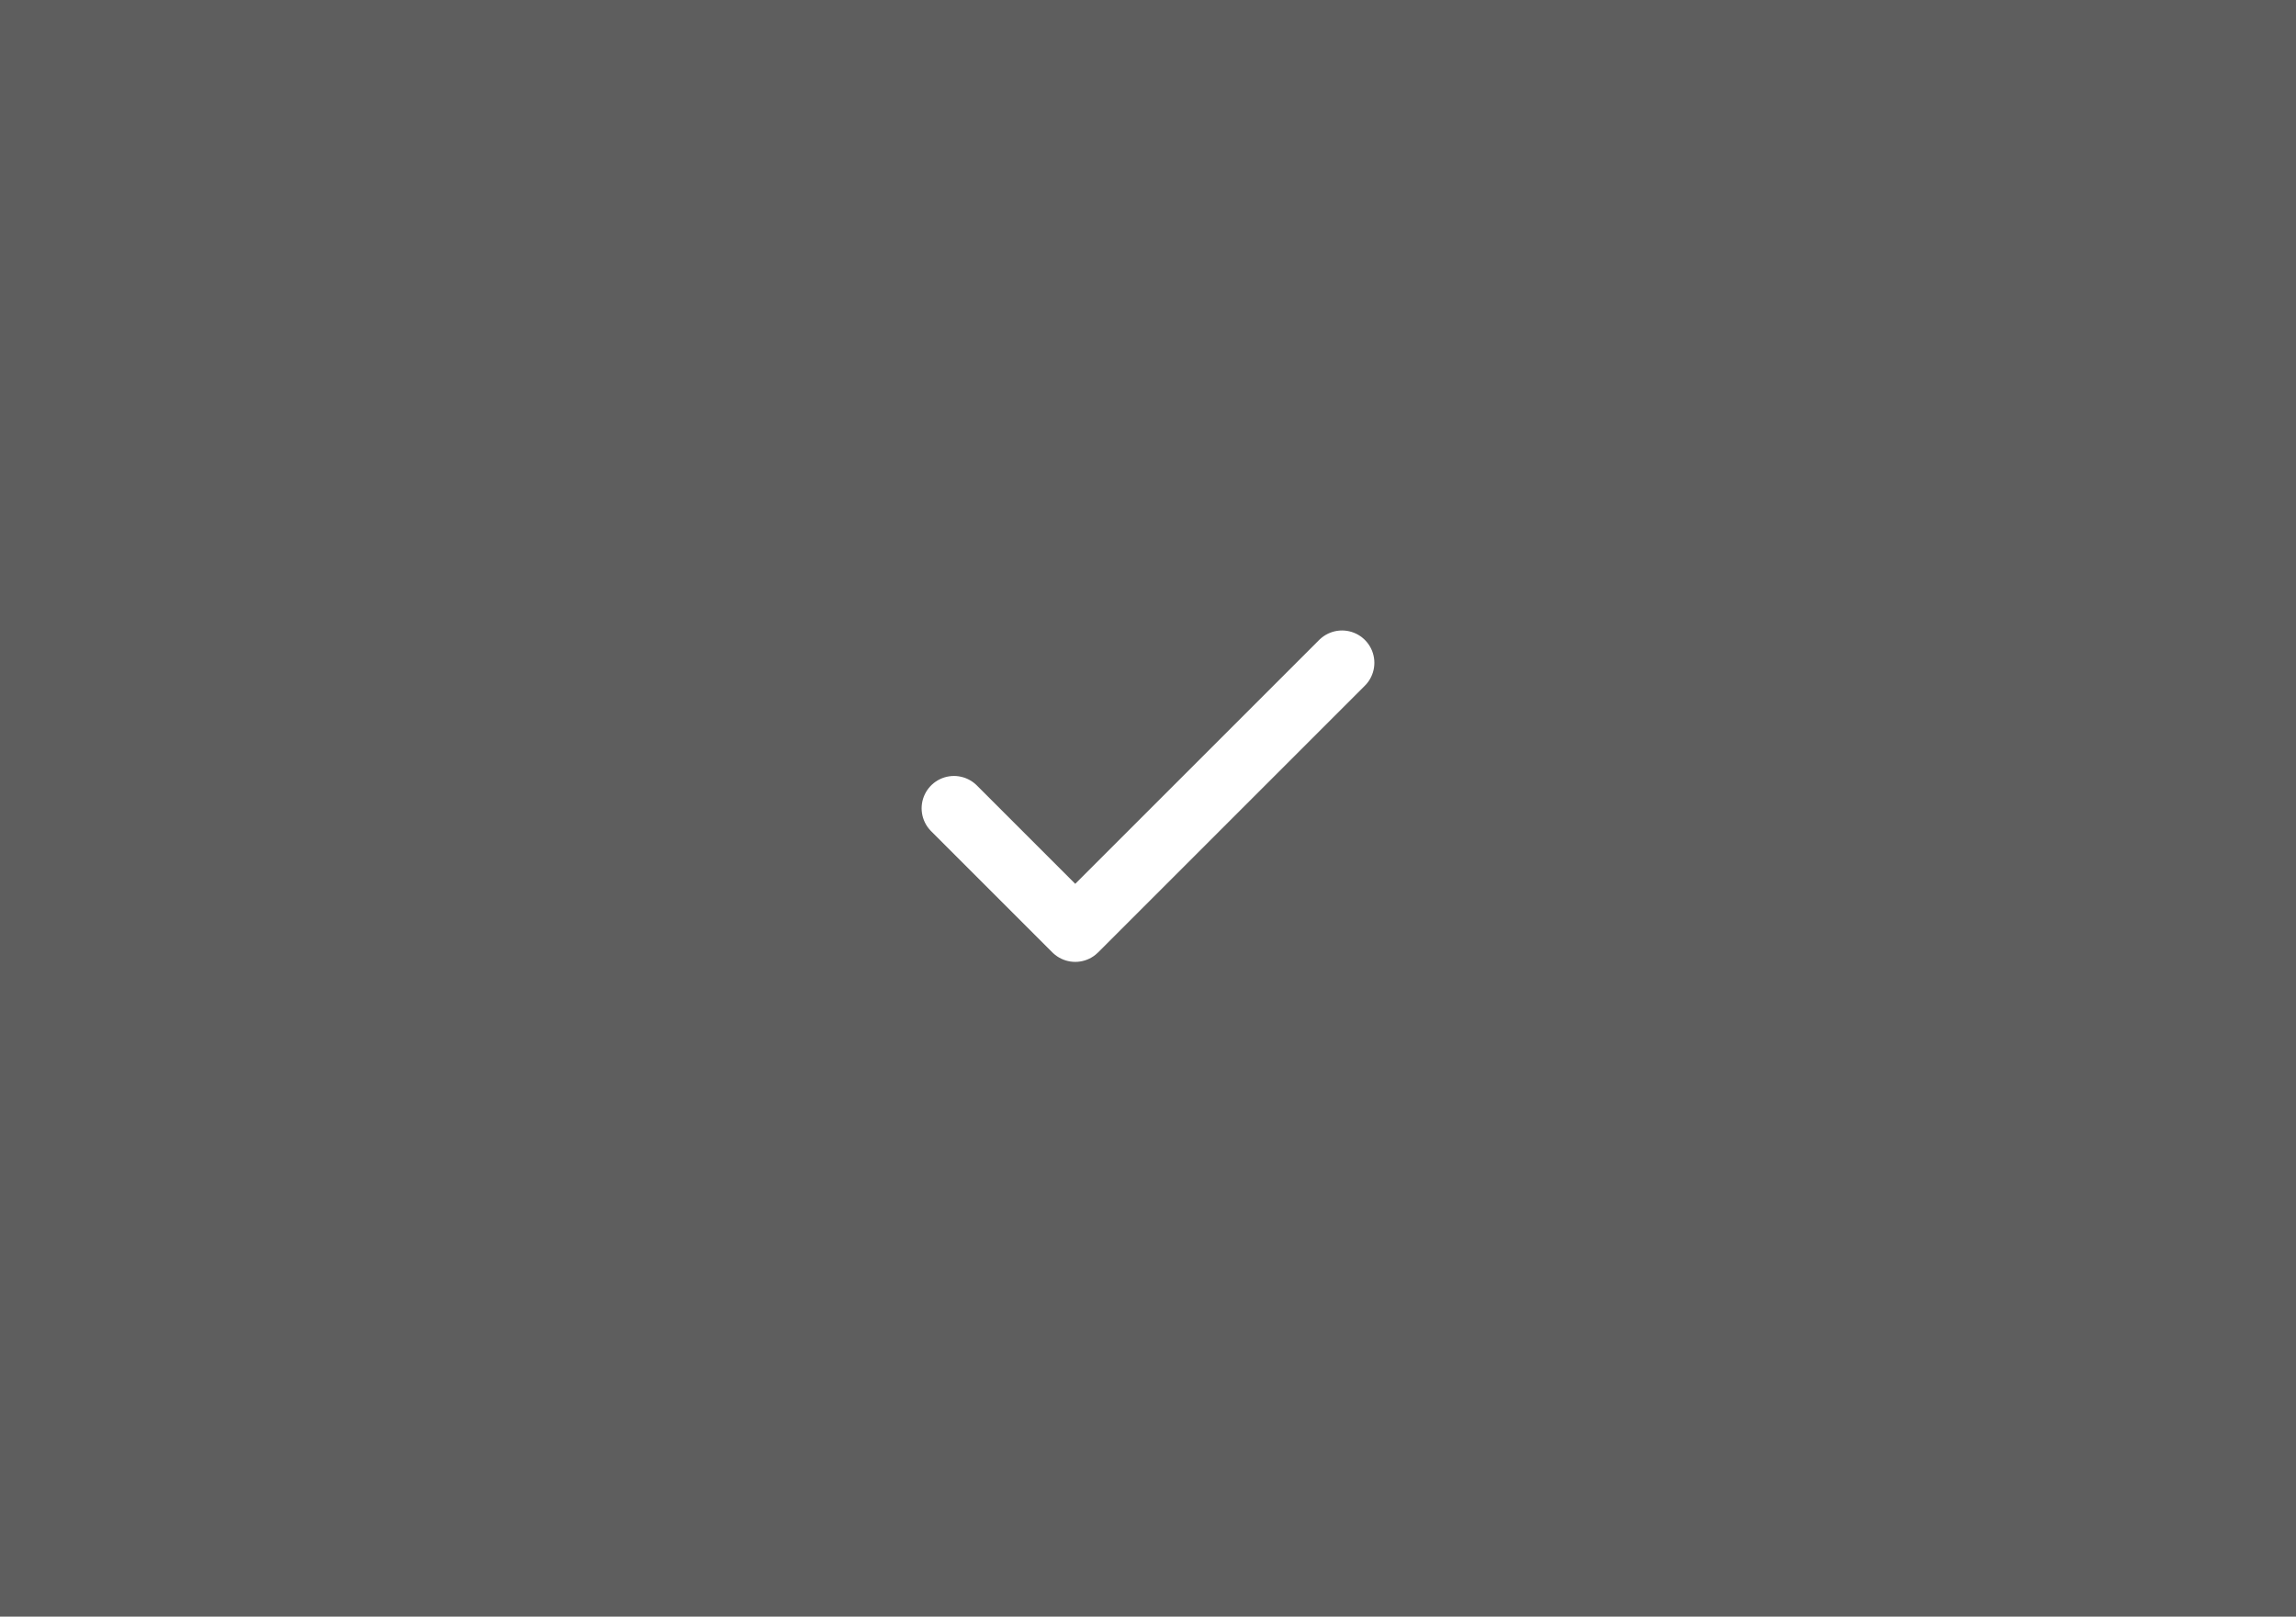
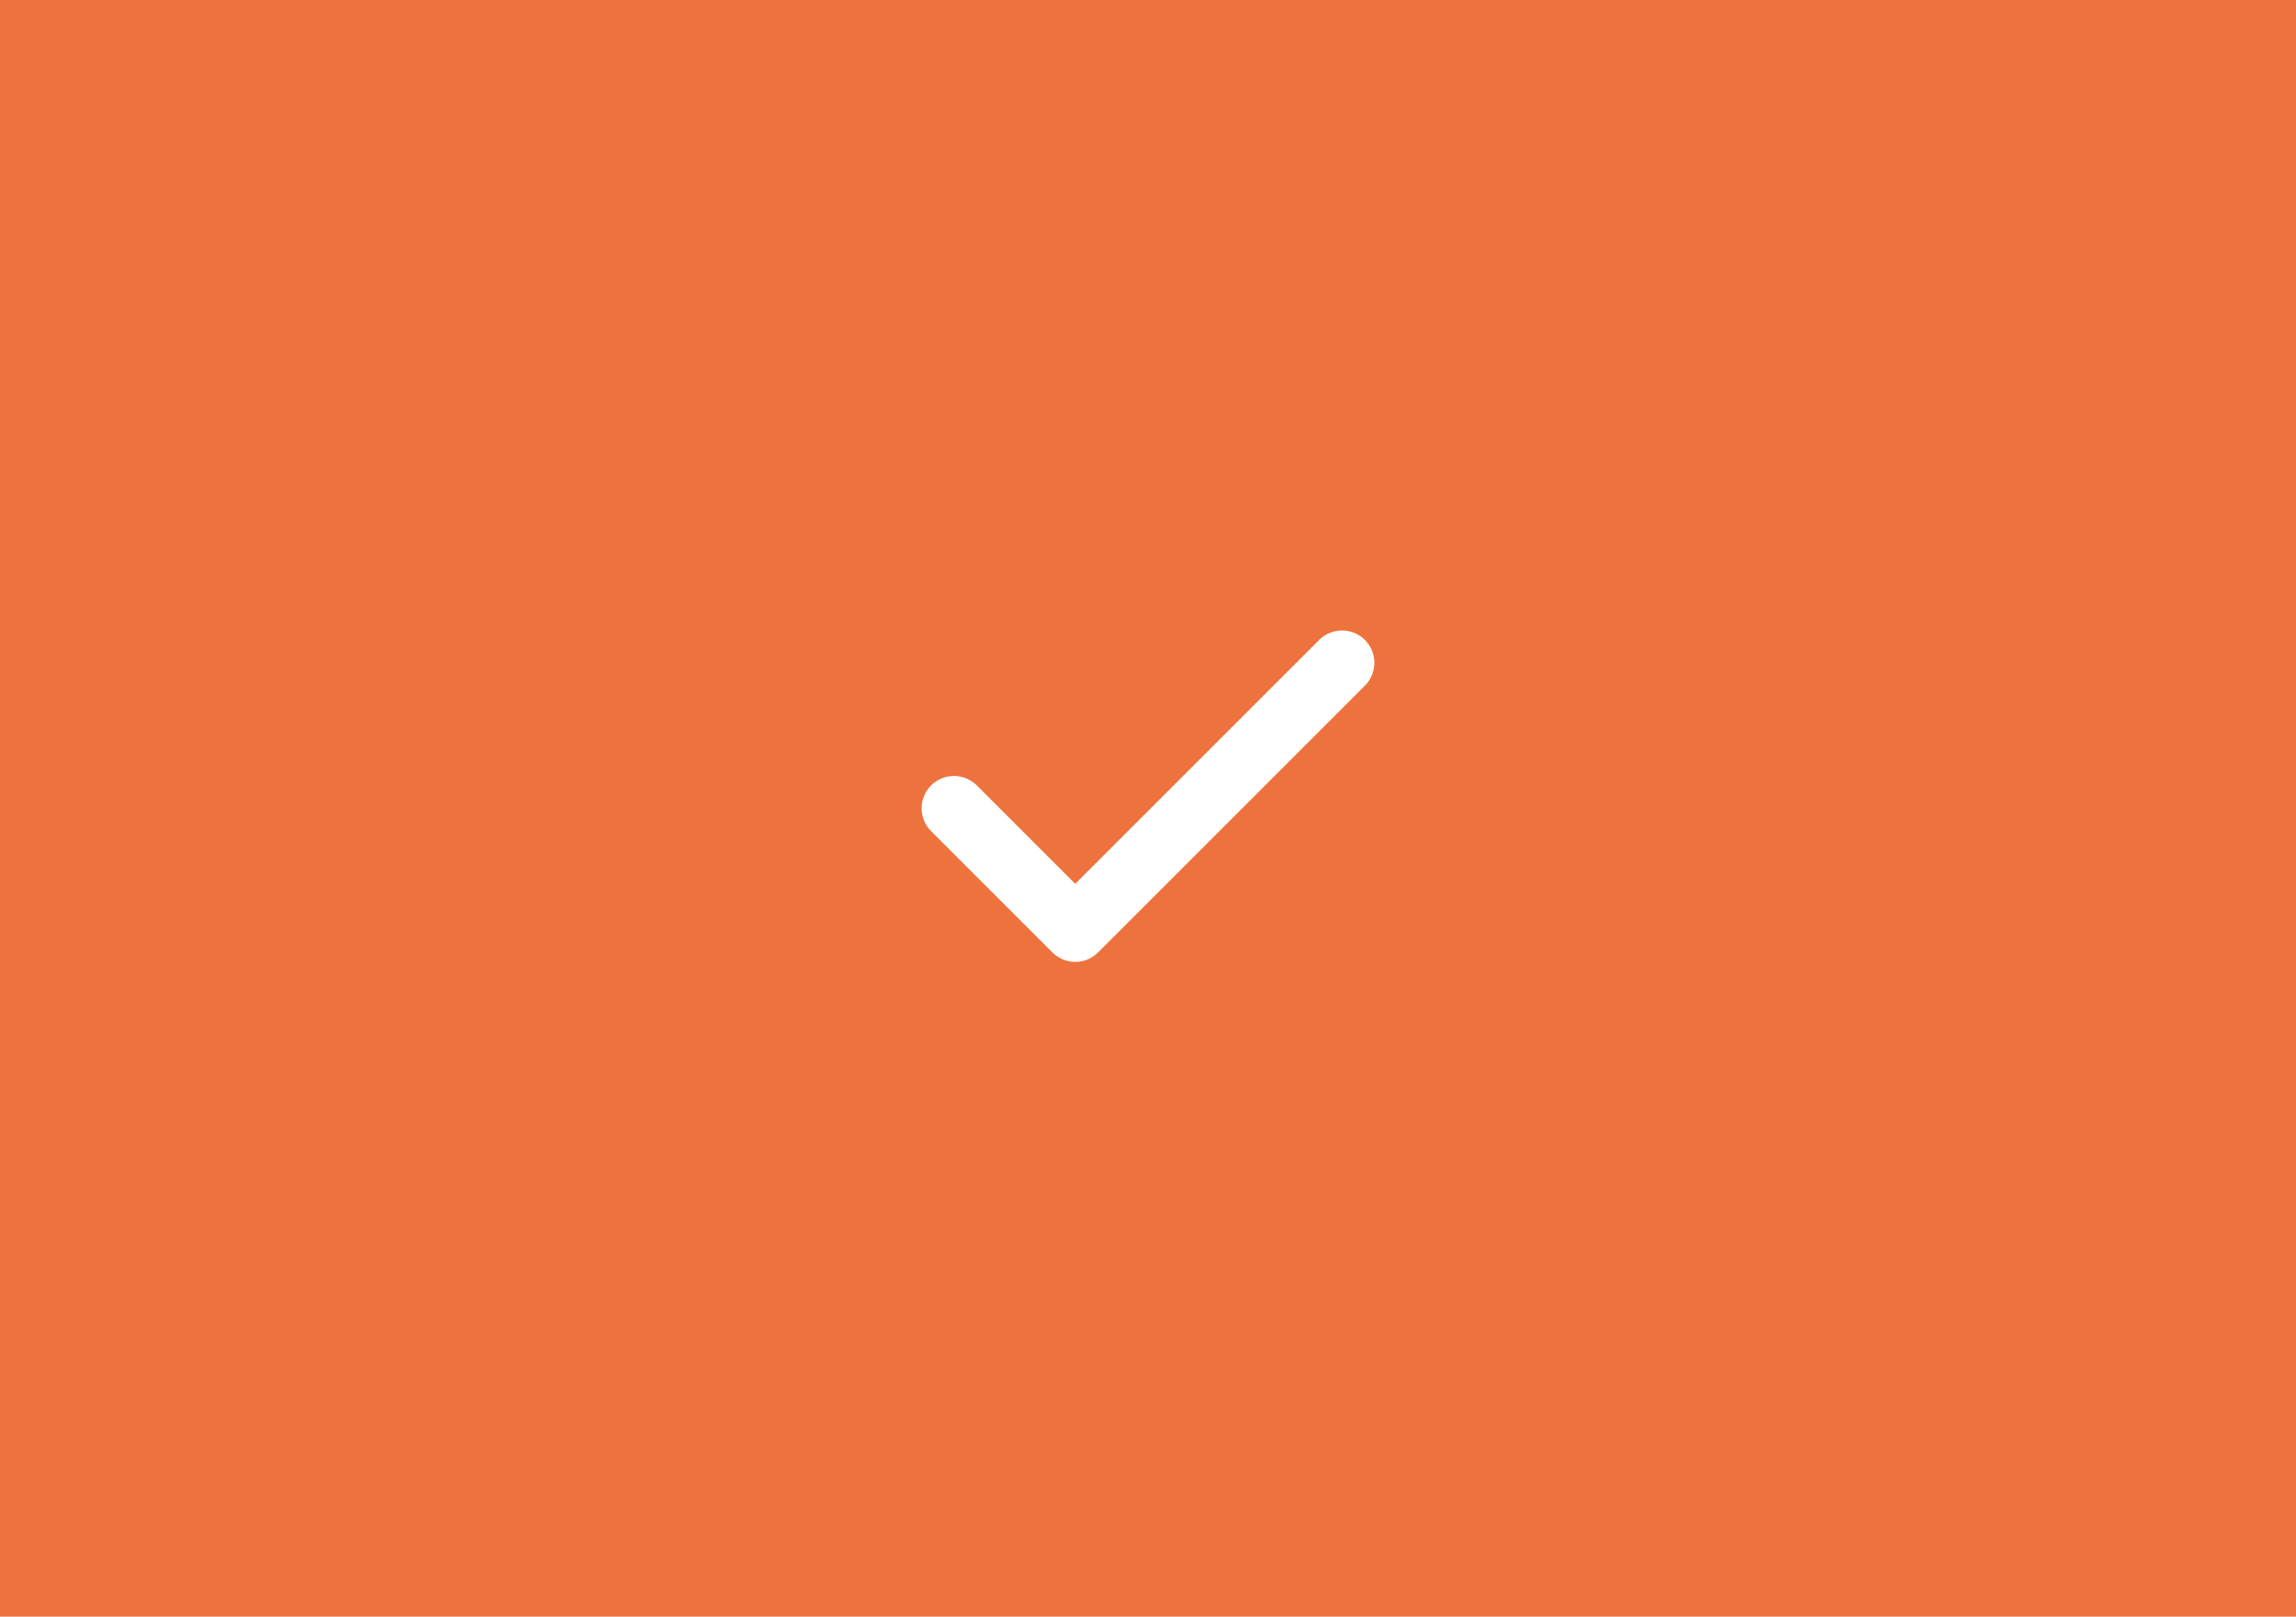
<svg xmlns="http://www.w3.org/2000/svg" width="71" height="50" viewBox="0 0 71 50" fill="none">
-   <rect width="71" height="50" fill="#020202" fill-opacity="0.61" />
+   <rect width="71" height="50" fill="#EE723D" />
  <path d="M41.5 20.5L33.25 28.75L29.5 25" stroke="white" stroke-width="2" stroke-linecap="round" stroke-linejoin="round" />
</svg>
